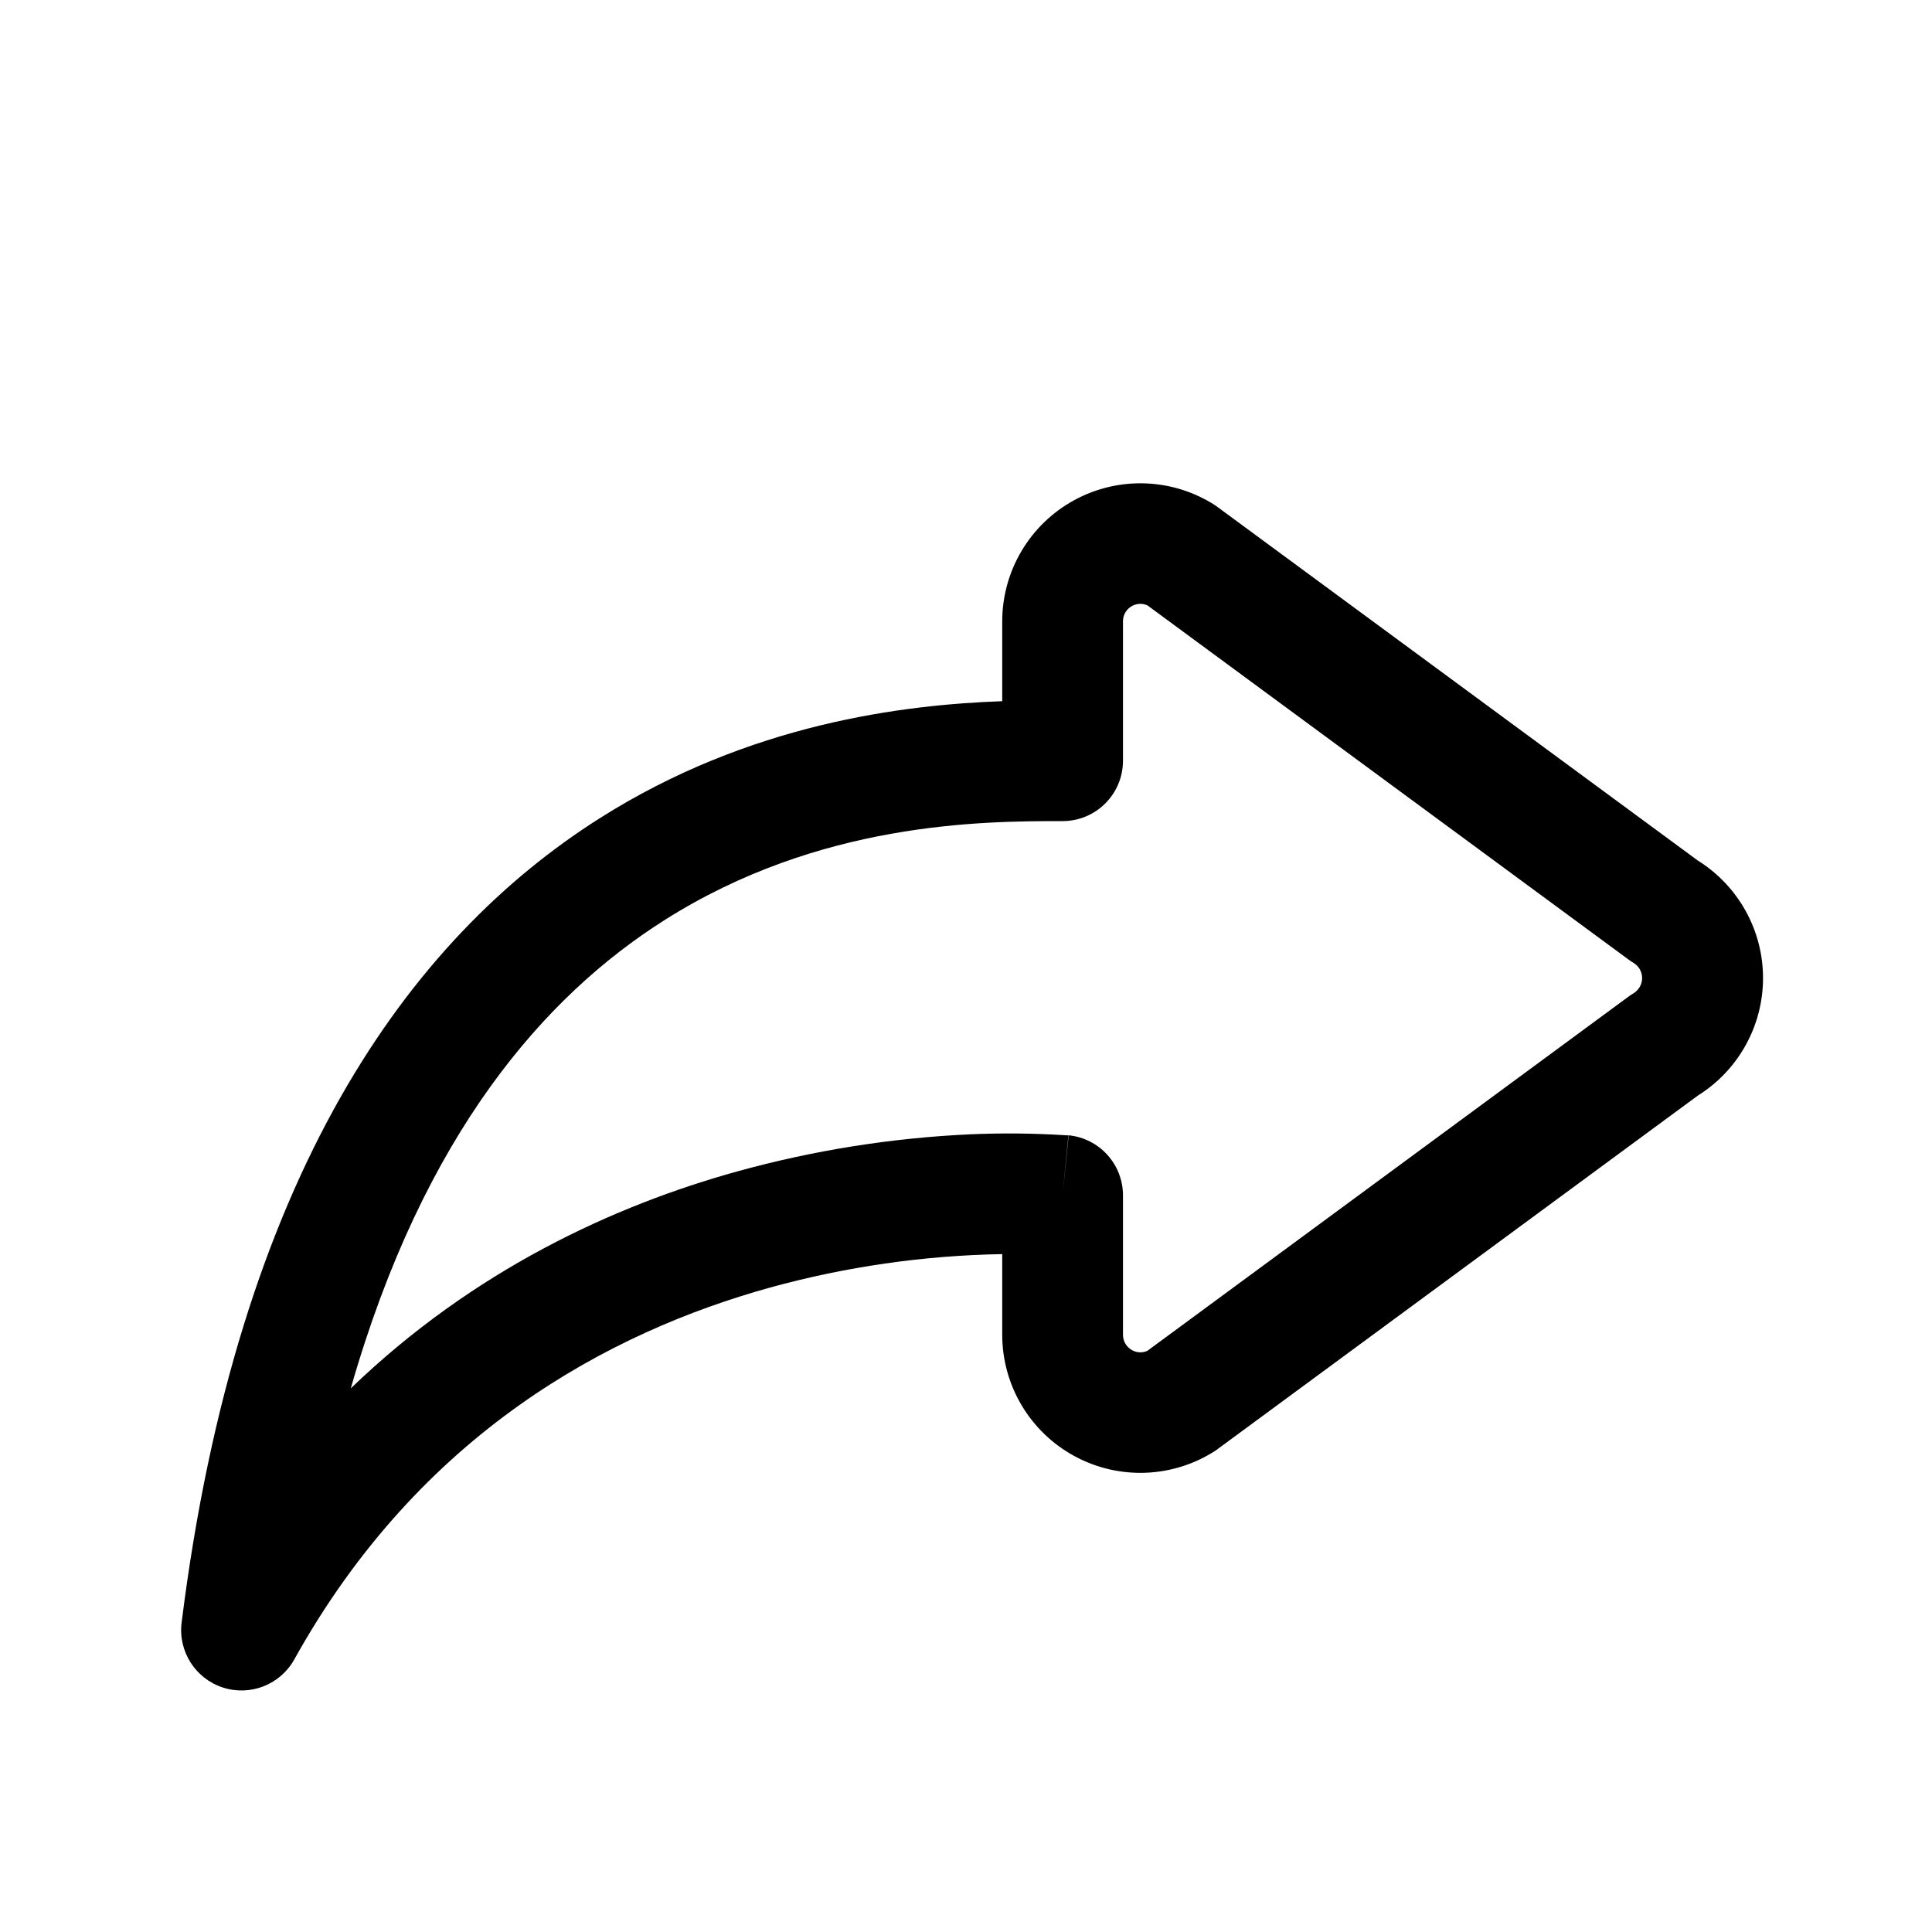
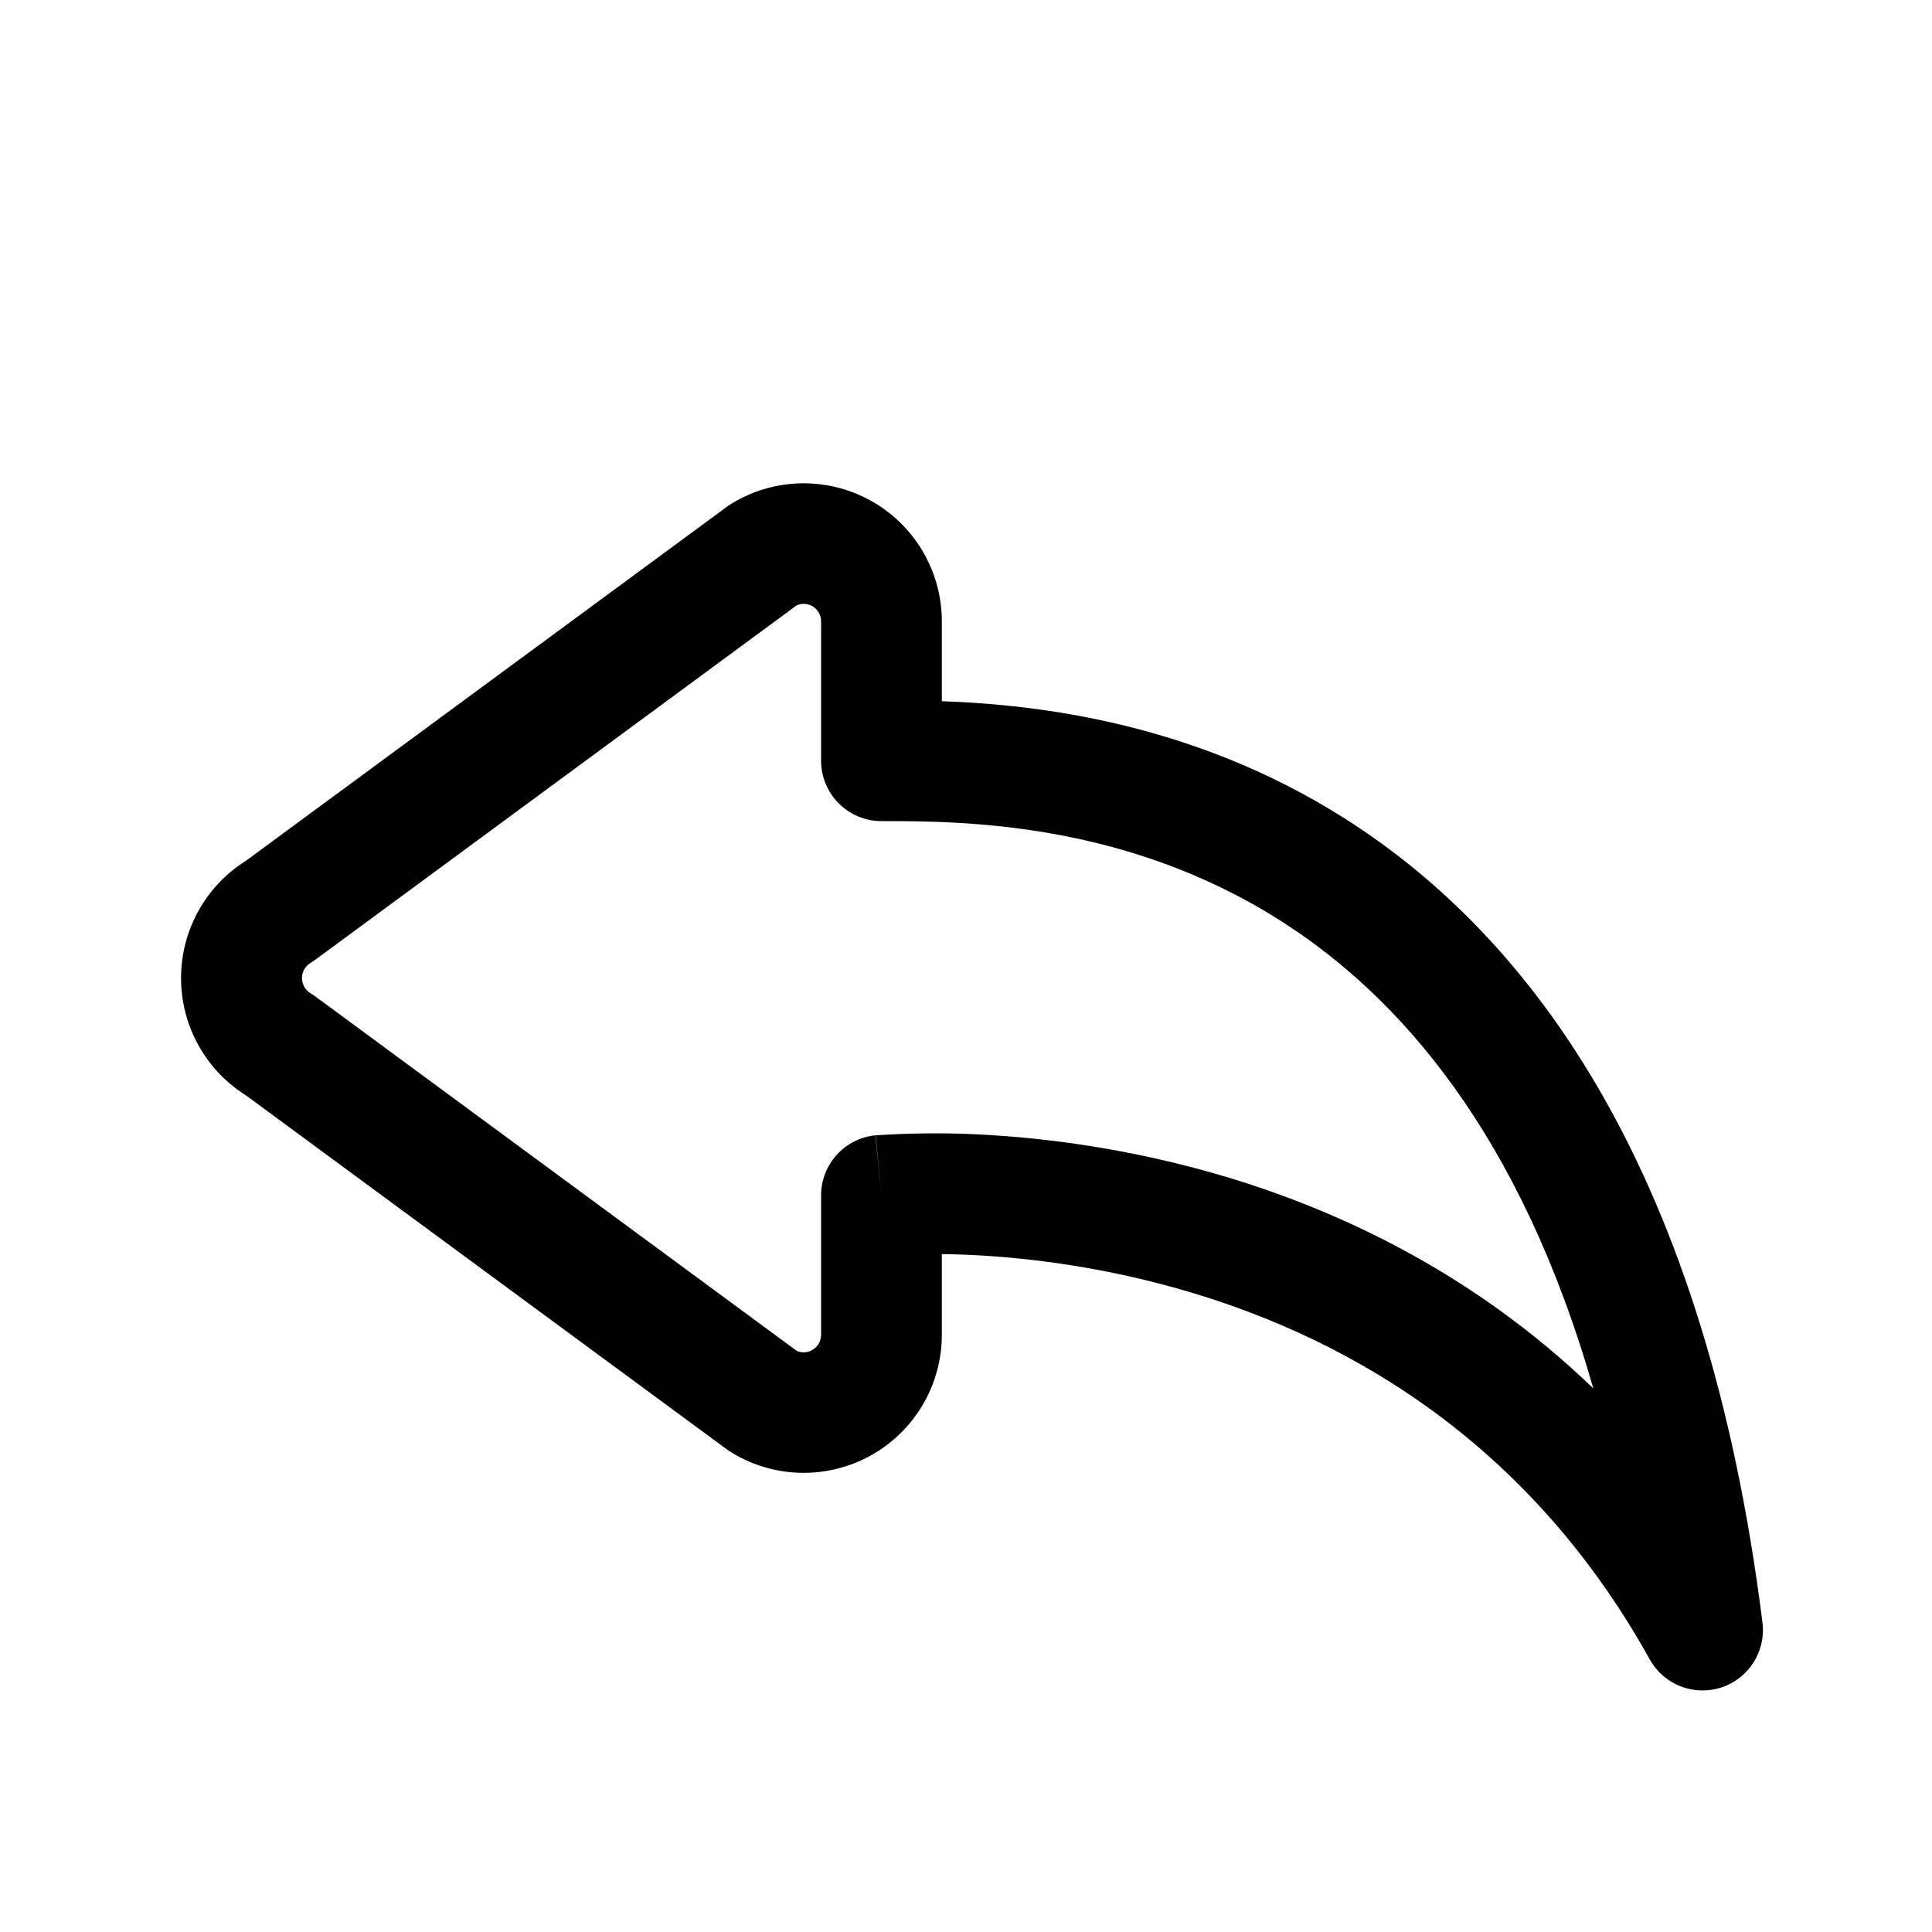
<svg xmlns="http://www.w3.org/2000/svg" width="16" height="16" fill="currentColor" class="bi bi-reply" viewBox="0 0 16 16">
-   <path d="M9.502 5.013a.144.144 0 0 0-.202.134V6.3a.5.5 0 0 1-.5.5c-.667 0-2.013.005-3.3.822-.984.624-1.99 1.76-2.595 3.876C3.925 10.515 5.09 9.982 6.11 9.7a8.741 8.741 0 0 1 1.921-.306 7.403 7.403 0 0 1 .798.008h.013l.005.001h.001L8.8 9.9l.05-.498a.5.5 0 0 1 .45.498v1.153c0 .108.11.176.202.134l3.984-2.933a.494.494 0 0 1 .042-.028.147.147 0 0 0 0-.252.494.494 0 0 1-.042-.028L9.502 5.013zM8.3 10.386a7.745 7.745 0 0 0-1.923.277c-1.326.368-2.896 1.201-3.94 3.08a.5.5 0 0 1-.933-.305c.464-3.71 1.886-5.662 3.46-6.66 1.245-.79 2.527-.942 3.336-.971v-.66a1.144 1.144 0 0 1 1.767-.96l3.994 2.94a1.147 1.147 0 0 1 0 1.946l-3.994 2.94a1.144 1.144 0 0 1-1.767-.96v-.667z" />
+   <path d="M6.598 5.013a.144.144 0 0 1 .202.134V6.3a.5.5 0 0 0 .5.5c.667 0 2.013.005 3.3.822.984.624 1.99 1.76 2.595 3.876-1.02-.983-2.185-1.516-3.205-1.799a8.74 8.74 0 0 0-1.921-.306 7.404 7.404 0 0 0-.798.008h-.013l-.005.001h-.001L7.3 9.9l-.05-.498a.5.5 0 0 0-.45.498v1.153c0 .108-.11.176-.202.134L2.614 8.254a.503.503 0 0 0-.042-.028.147.147 0 0 1 0-.252.499.499 0 0 0 .042-.028l3.984-2.933zM7.8 10.386c.068 0 .143.003.223.006.434.02 1.034.086 1.7.271 1.326.368 2.896 1.202 3.94 3.08a.5.5 0 0 0 .933-.305c-.464-3.71-1.886-5.662-3.46-6.66-1.245-.79-2.527-.942-3.336-.971v-.66a1.144 1.144 0 0 0-1.767-.96l-3.994 2.94a1.147 1.147 0 0 0 0 1.946l3.994 2.94a1.144 1.144 0 0 0 1.767-.96v-.667z" />
</svg>
